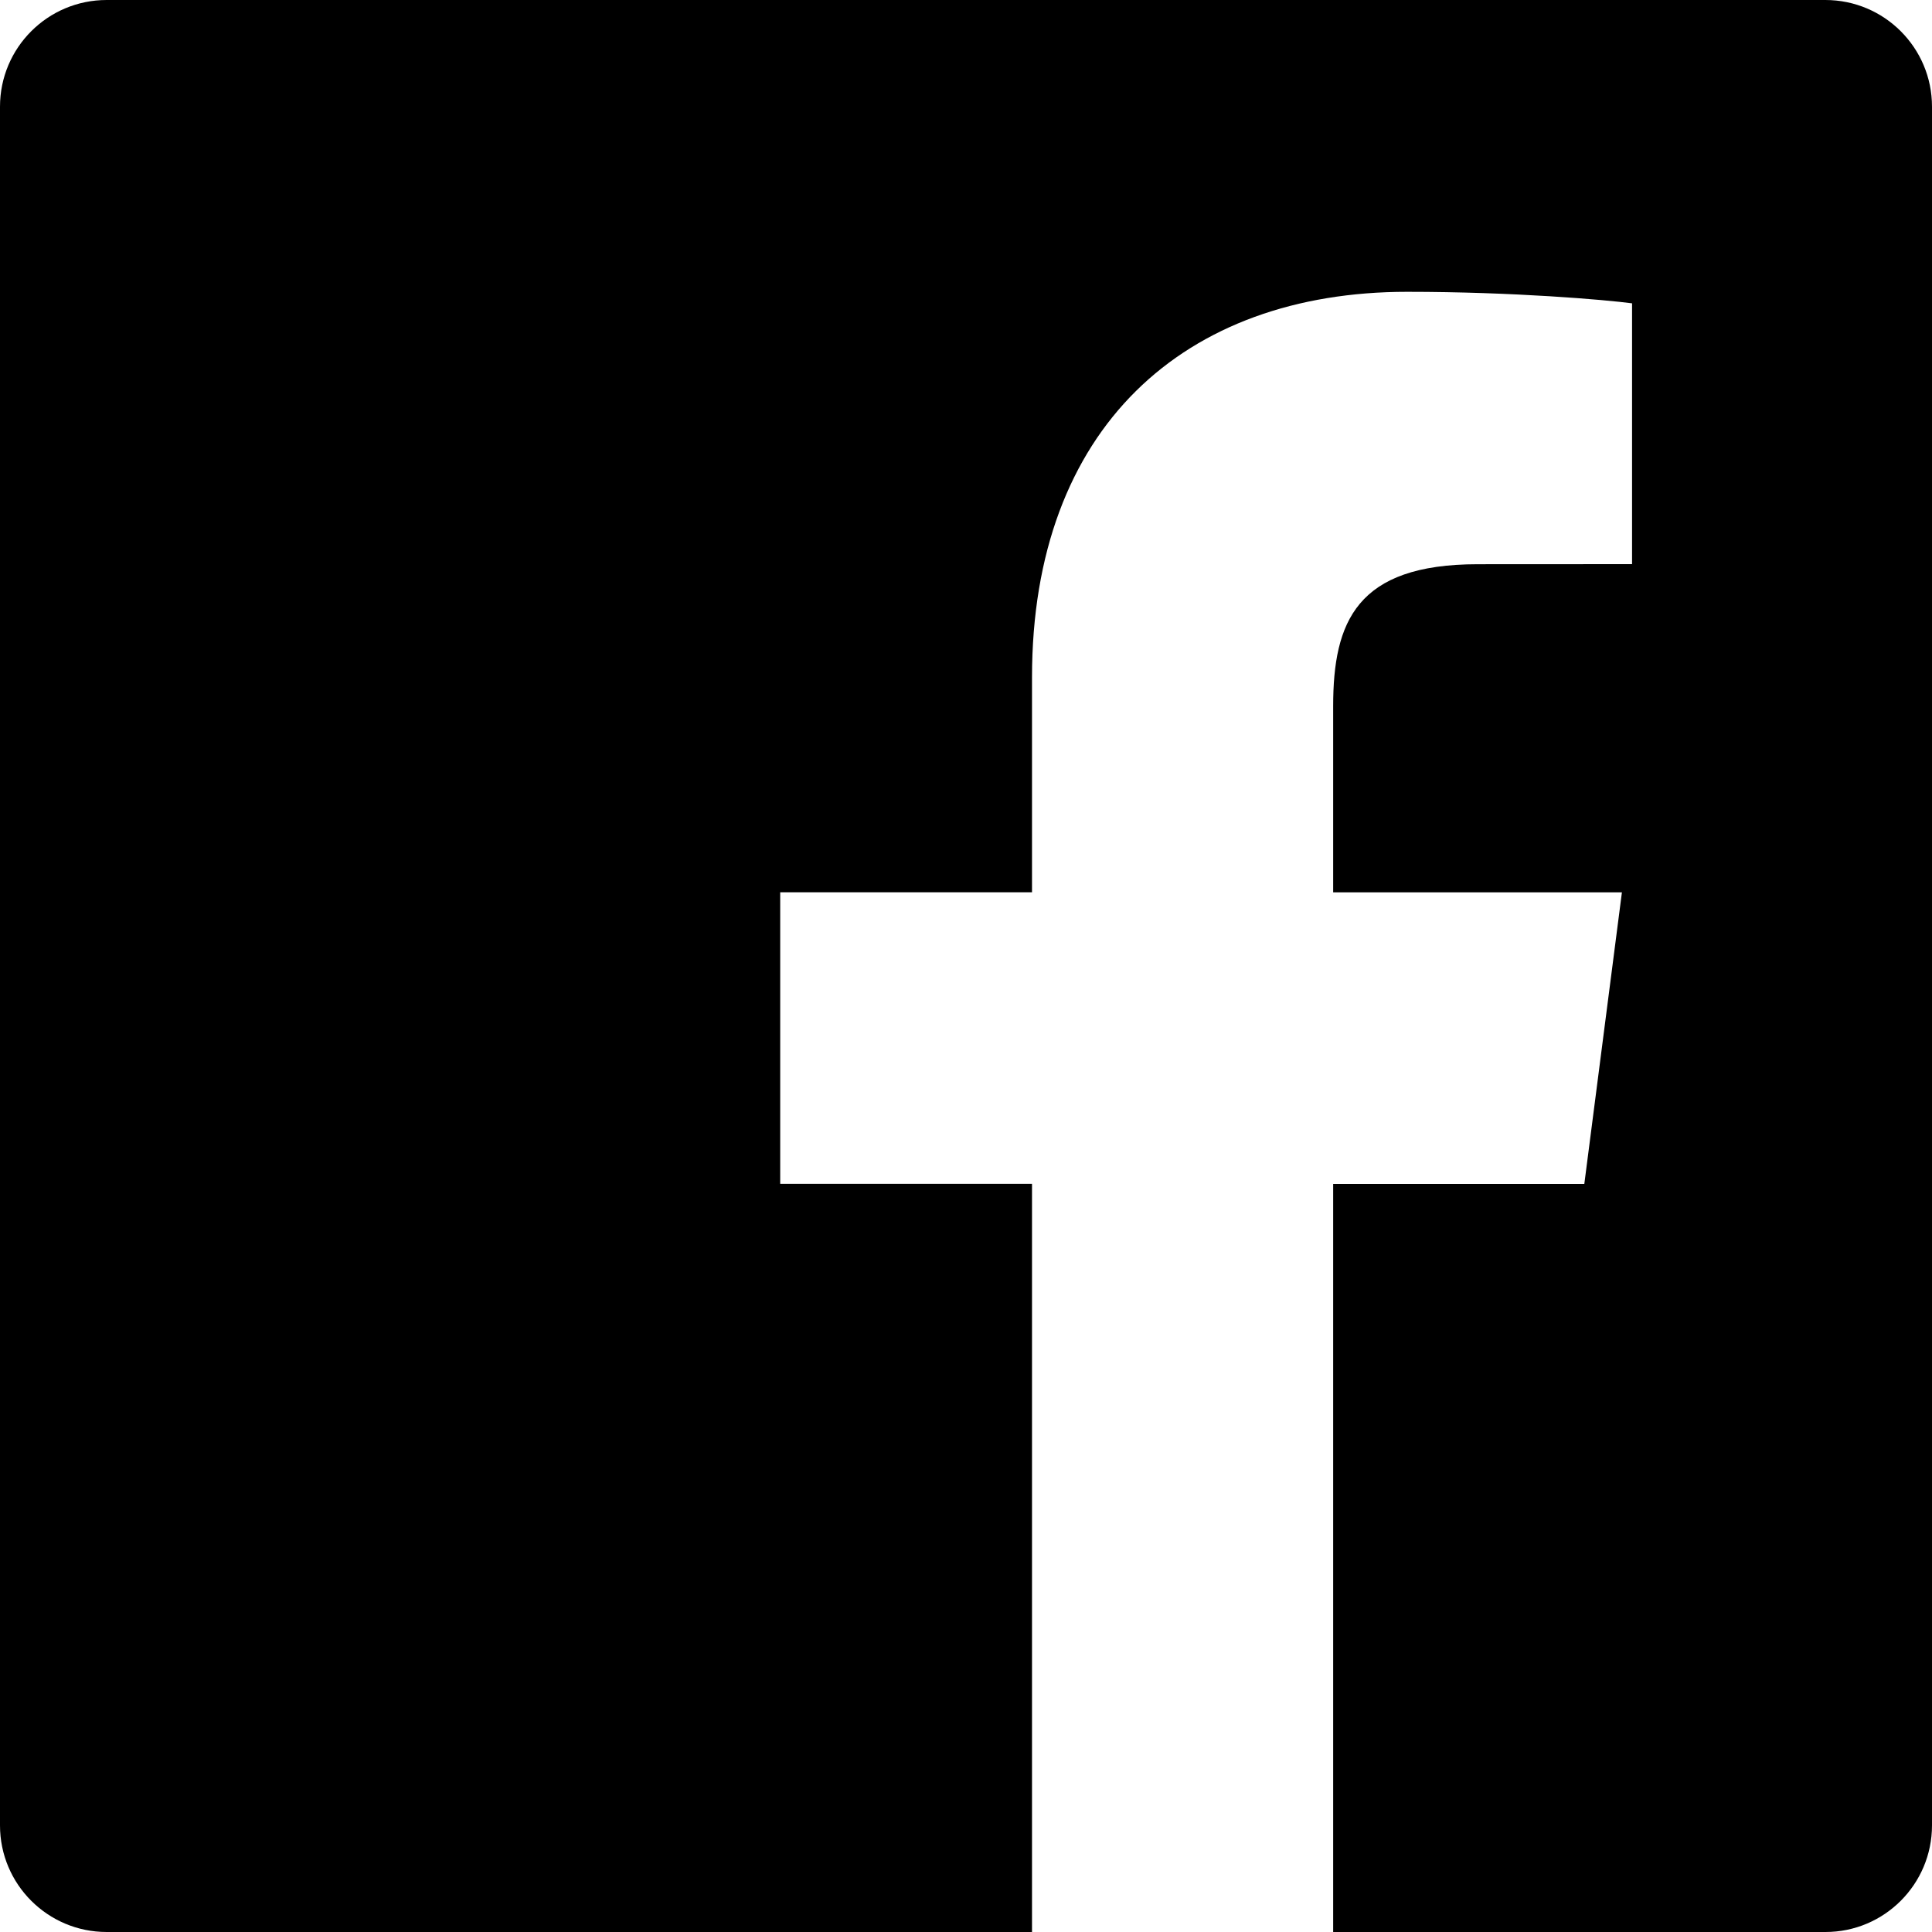
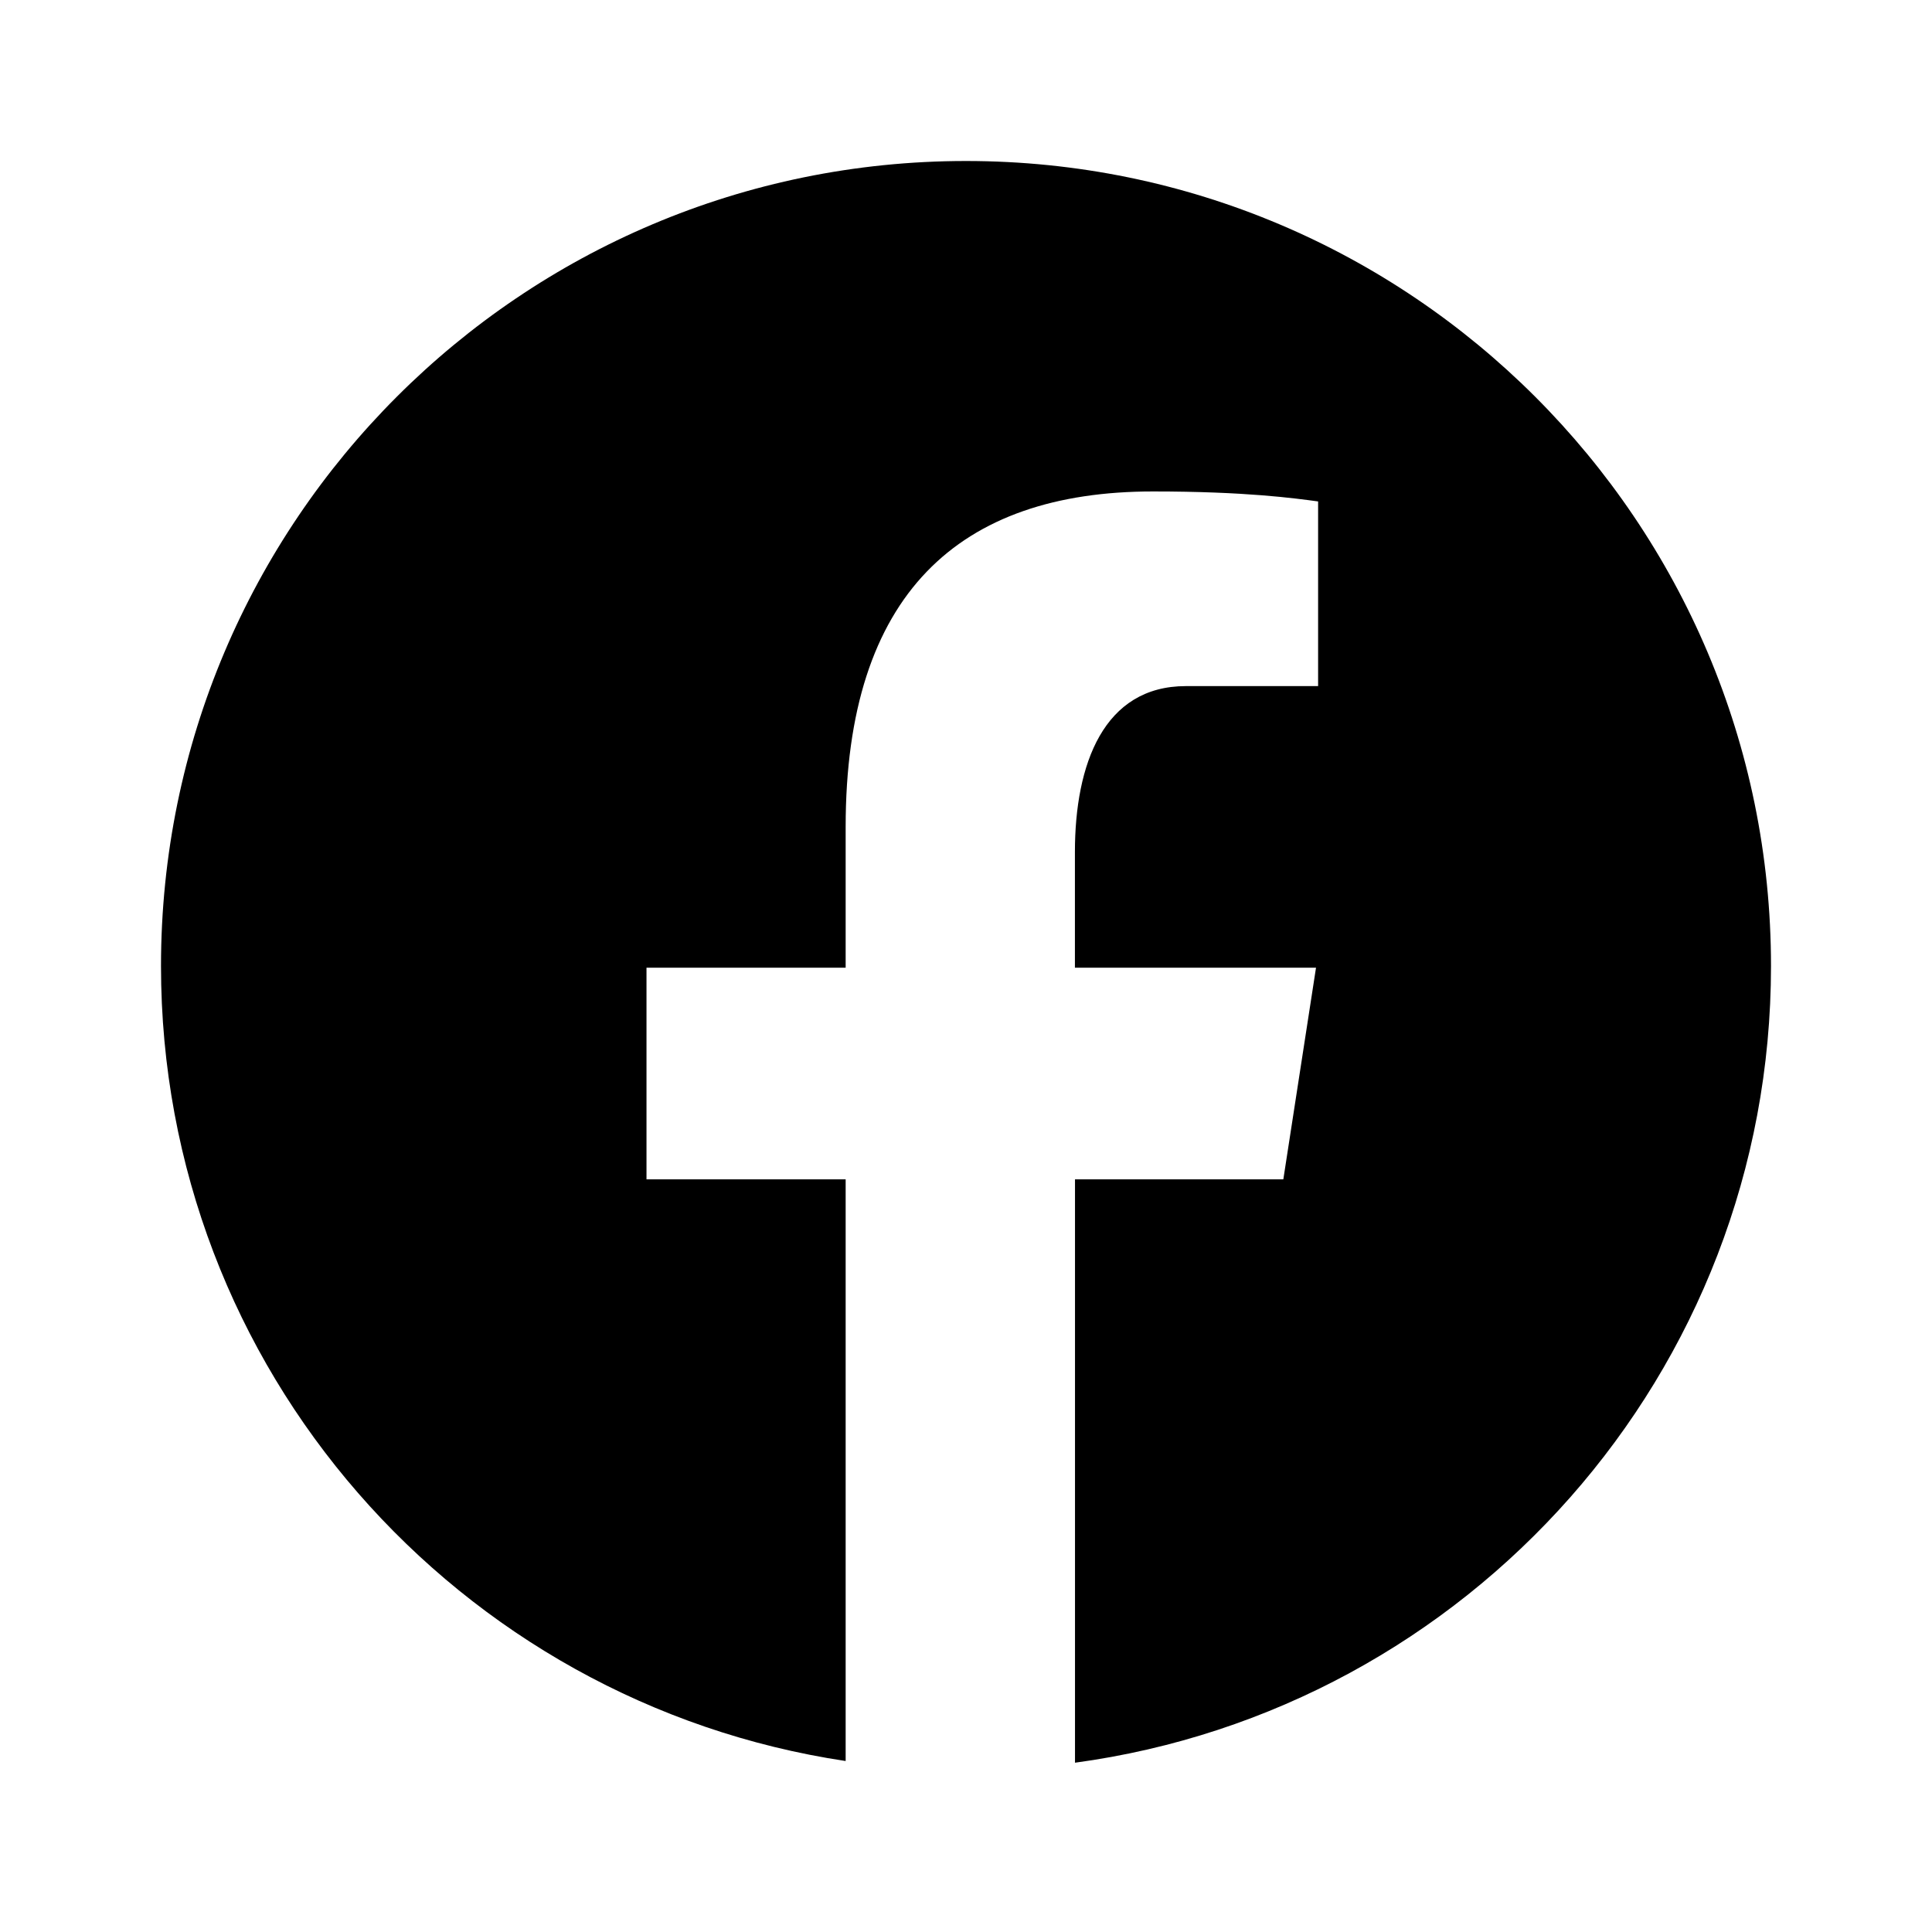
- <svg xmlns="http://www.w3.org/2000/svg" width="24" height="24" viewBox="0 0 24 24">
-   <path d="M22.675 0h-21.35c-.732 0-1.325.593-1.325 1.325v21.351c0 .731.593 1.324 1.325 1.324h11.495v-9.294h-3.128v-3.622h3.128v-2.671c0-3.1 1.893-4.788 4.659-4.788 1.325 0 2.463.099 2.795.143v3.24l-1.918.001c-1.504 0-1.795.715-1.795 1.763v2.313h3.587l-.467 3.622h-3.12v9.293h6.116c.73 0 1.323-.593 1.323-1.325v-21.35c0-.732-.593-1.325-1.325-1.325z" />
+ <svg xmlns="http://www.w3.org/2000/svg" viewBox="0 0 24 24" width="24px" height="24px">
+   <path d="M12,2C6.477,2,2,6.477,2,12c0,5.013,3.693,9.153,8.505,9.876V14.65H8.031v-2.629h2.474v-1.749 c0-2.896,1.411-4.167,3.818-4.167c1.153,0,1.762,0.085,2.051,0.124v2.294h-1.642c-1.022,0-1.379,0.969-1.379,2.061v1.437h2.995 l-0.406,2.629h-2.588v7.247C18.235,21.236,22,17.062,22,12C22,6.477,17.523,2,12,2z" />
</svg>
